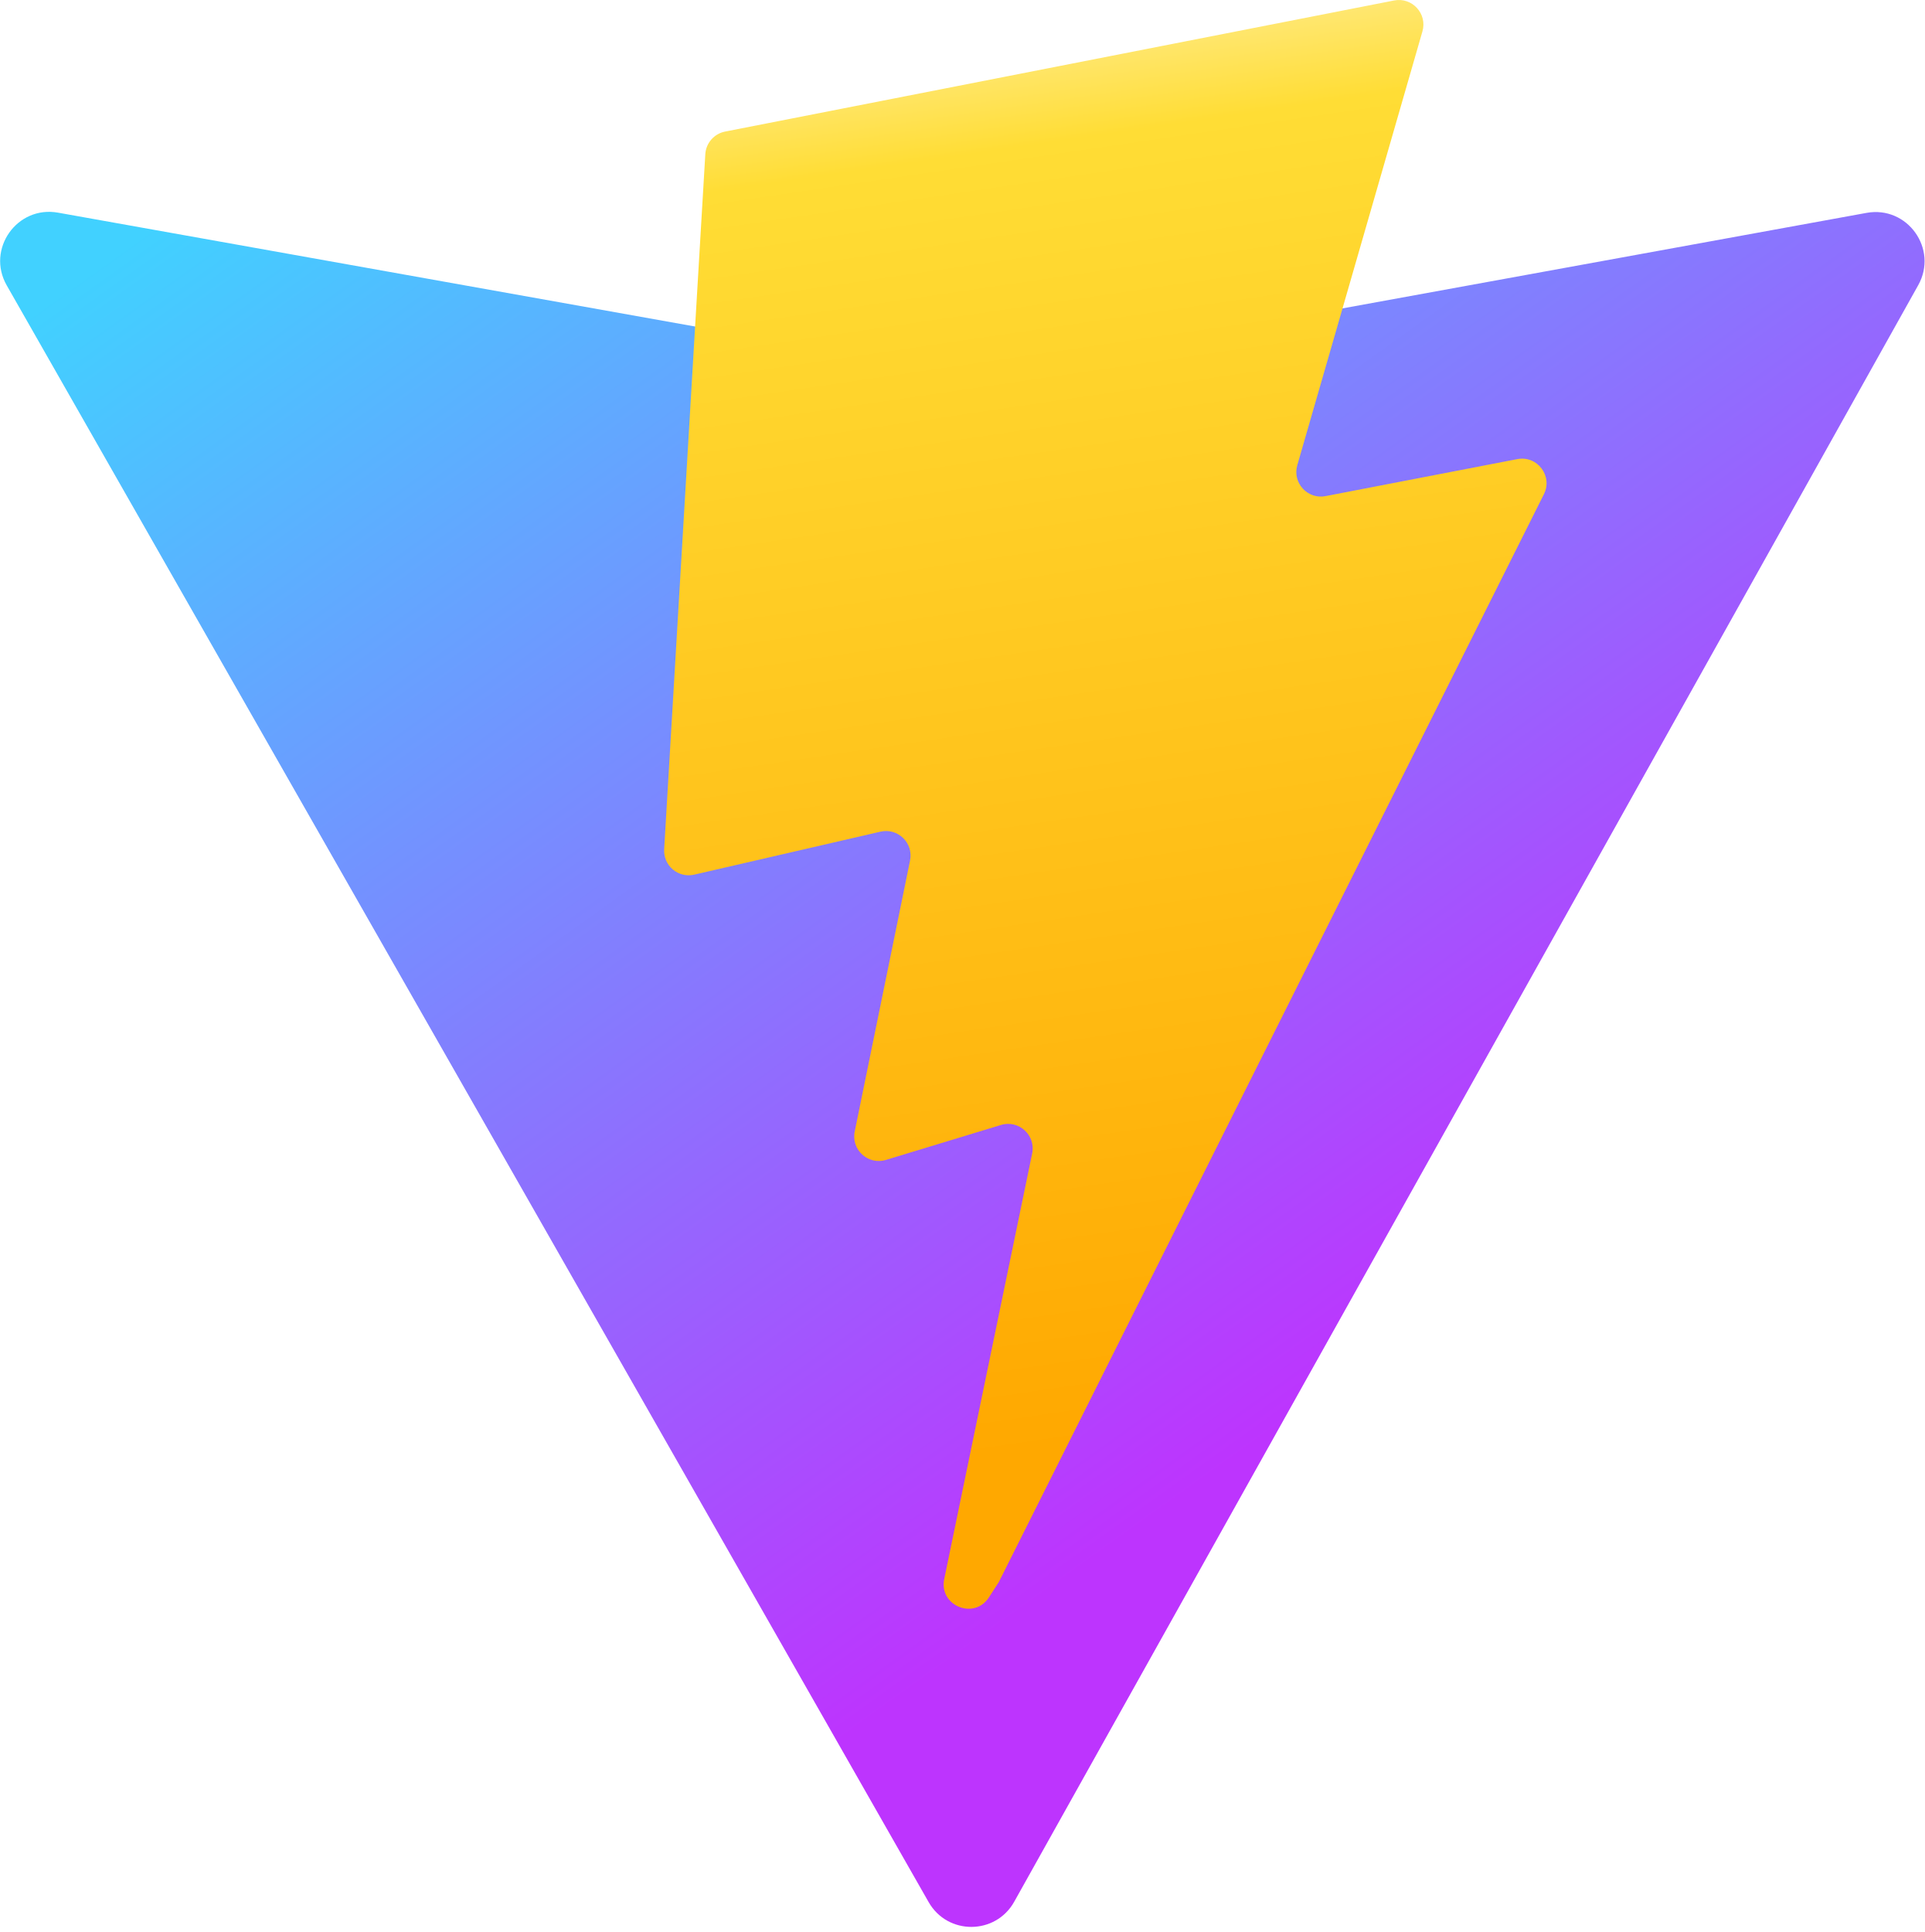
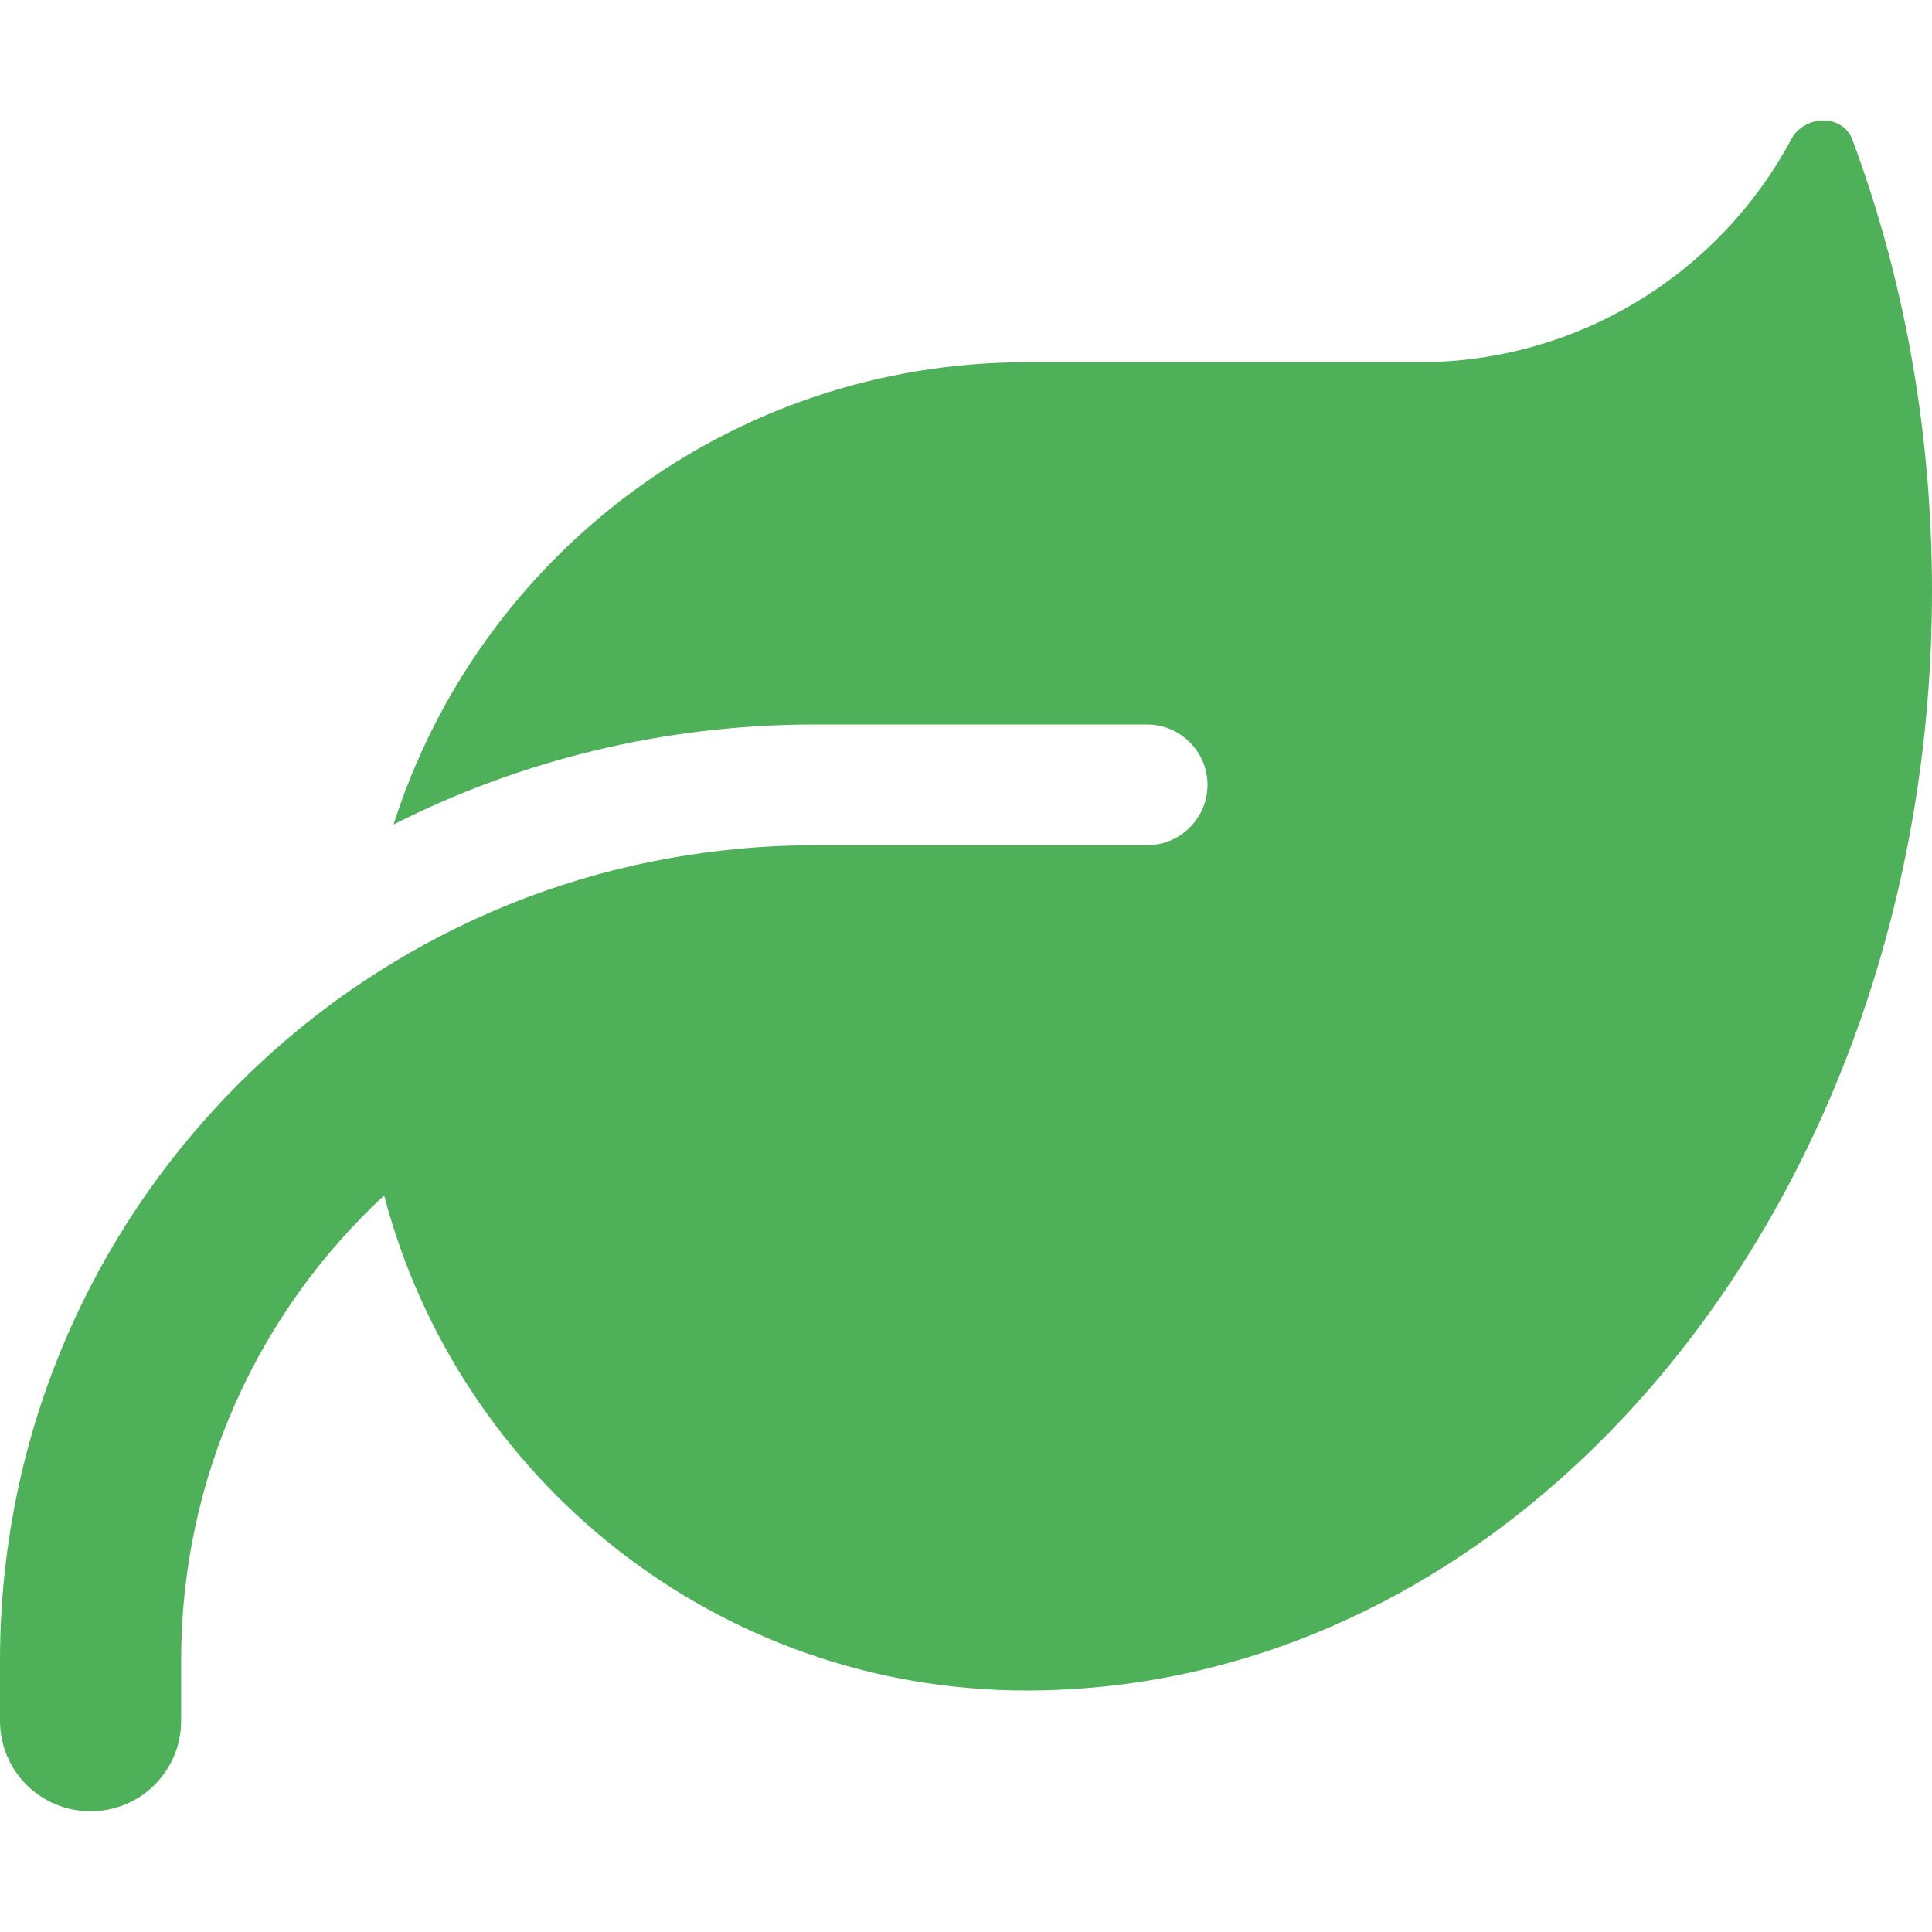
- <svg xmlns="http://www.w3.org/2000/svg" aria-hidden="true" role="img" class="iconify iconify--logos" width="31.88" height="32" preserveAspectRatio="xMidYMid meet" viewBox="0 0 256 257">
-   <defs>
-     <linearGradient id="IconifyId1813088fe1fbc01fb466" x1="-.828%" x2="57.636%" y1="7.652%" y2="78.411%">
-       <stop offset="0%" stop-color="#41D1FF" />
-       <stop offset="100%" stop-color="#BD34FE" />
-     </linearGradient>
-     <linearGradient id="IconifyId1813088fe1fbc01fb467" x1="43.376%" x2="50.316%" y1="2.242%" y2="89.03%">
-       <stop offset="0%" stop-color="#FFEA83" />
-       <stop offset="8.333%" stop-color="#FFDD35" />
-       <stop offset="100%" stop-color="#FFA800" />
-     </linearGradient>
-   </defs>
-   <path fill="url(#IconifyId1813088fe1fbc01fb466)" d="M255.153 37.938L134.897 252.976c-2.483 4.44-8.862 4.466-11.382.048L.875 37.958c-2.746-4.814 1.371-10.646 6.827-9.67l120.385 21.517a6.537 6.537 0 0 0 2.322-.004l117.867-21.483c5.438-.991 9.574 4.796 6.877 9.62Z" />
-   <path fill="url(#IconifyId1813088fe1fbc01fb467)" d="M185.432.063L96.44 17.501a3.268 3.268 0 0 0-2.634 3.014l-5.474 92.456a3.268 3.268 0 0 0 3.997 3.378l24.777-5.718c2.318-.535 4.413 1.507 3.936 3.838l-7.361 36.047c-.495 2.426 1.782 4.5 4.151 3.78l15.304-4.649c2.372-.72 4.652 1.36 4.15 3.788l-11.698 56.621c-.732 3.542 3.979 5.473 5.943 2.437l1.313-2.028l72.516-144.72c1.215-2.423-.88-5.186-3.54-4.672l-25.505 4.922c-2.396.462-4.435-1.77-3.759-4.114l16.646-57.705c.677-2.35-1.37-4.583-3.769-4.113Z" />
+ <svg xmlns="http://www.w3.org/2000/svg" viewBox="0 0 512 512">
+   <path fill="#4eb159" d="M272 96c-78.6 0-145.1 51.5-167.7 122.5c33.6-17 71.5-26.5 111.7-26.5l88 0c8.8 0 16 7.2 16 16s-7.2 16-16 16l-16 0-72 0s0 0 0 0c-16.6 0-32.7 1.9-48.3 5.4c-25.9 5.9-49.9 16.4-71.4 30.7c0 0 0 0 0 0C38.3 298.8 0 364.9 0 440l0 16c0 13.3 10.7 24 24 24s24-10.7 24-24l0-16c0-48.7 20.7-92.5 53.8-123.2C121.6 392.3 190.3 448 272 448l1 0c132.1-.7 239-130.9 239-291.4c0-42.6-7.5-83.1-21.1-119.6c-2.6-6.9-12.7-6.6-16.2-.1C455.9 72.1 418.7 96 376 96L272 96z" />
</svg>
